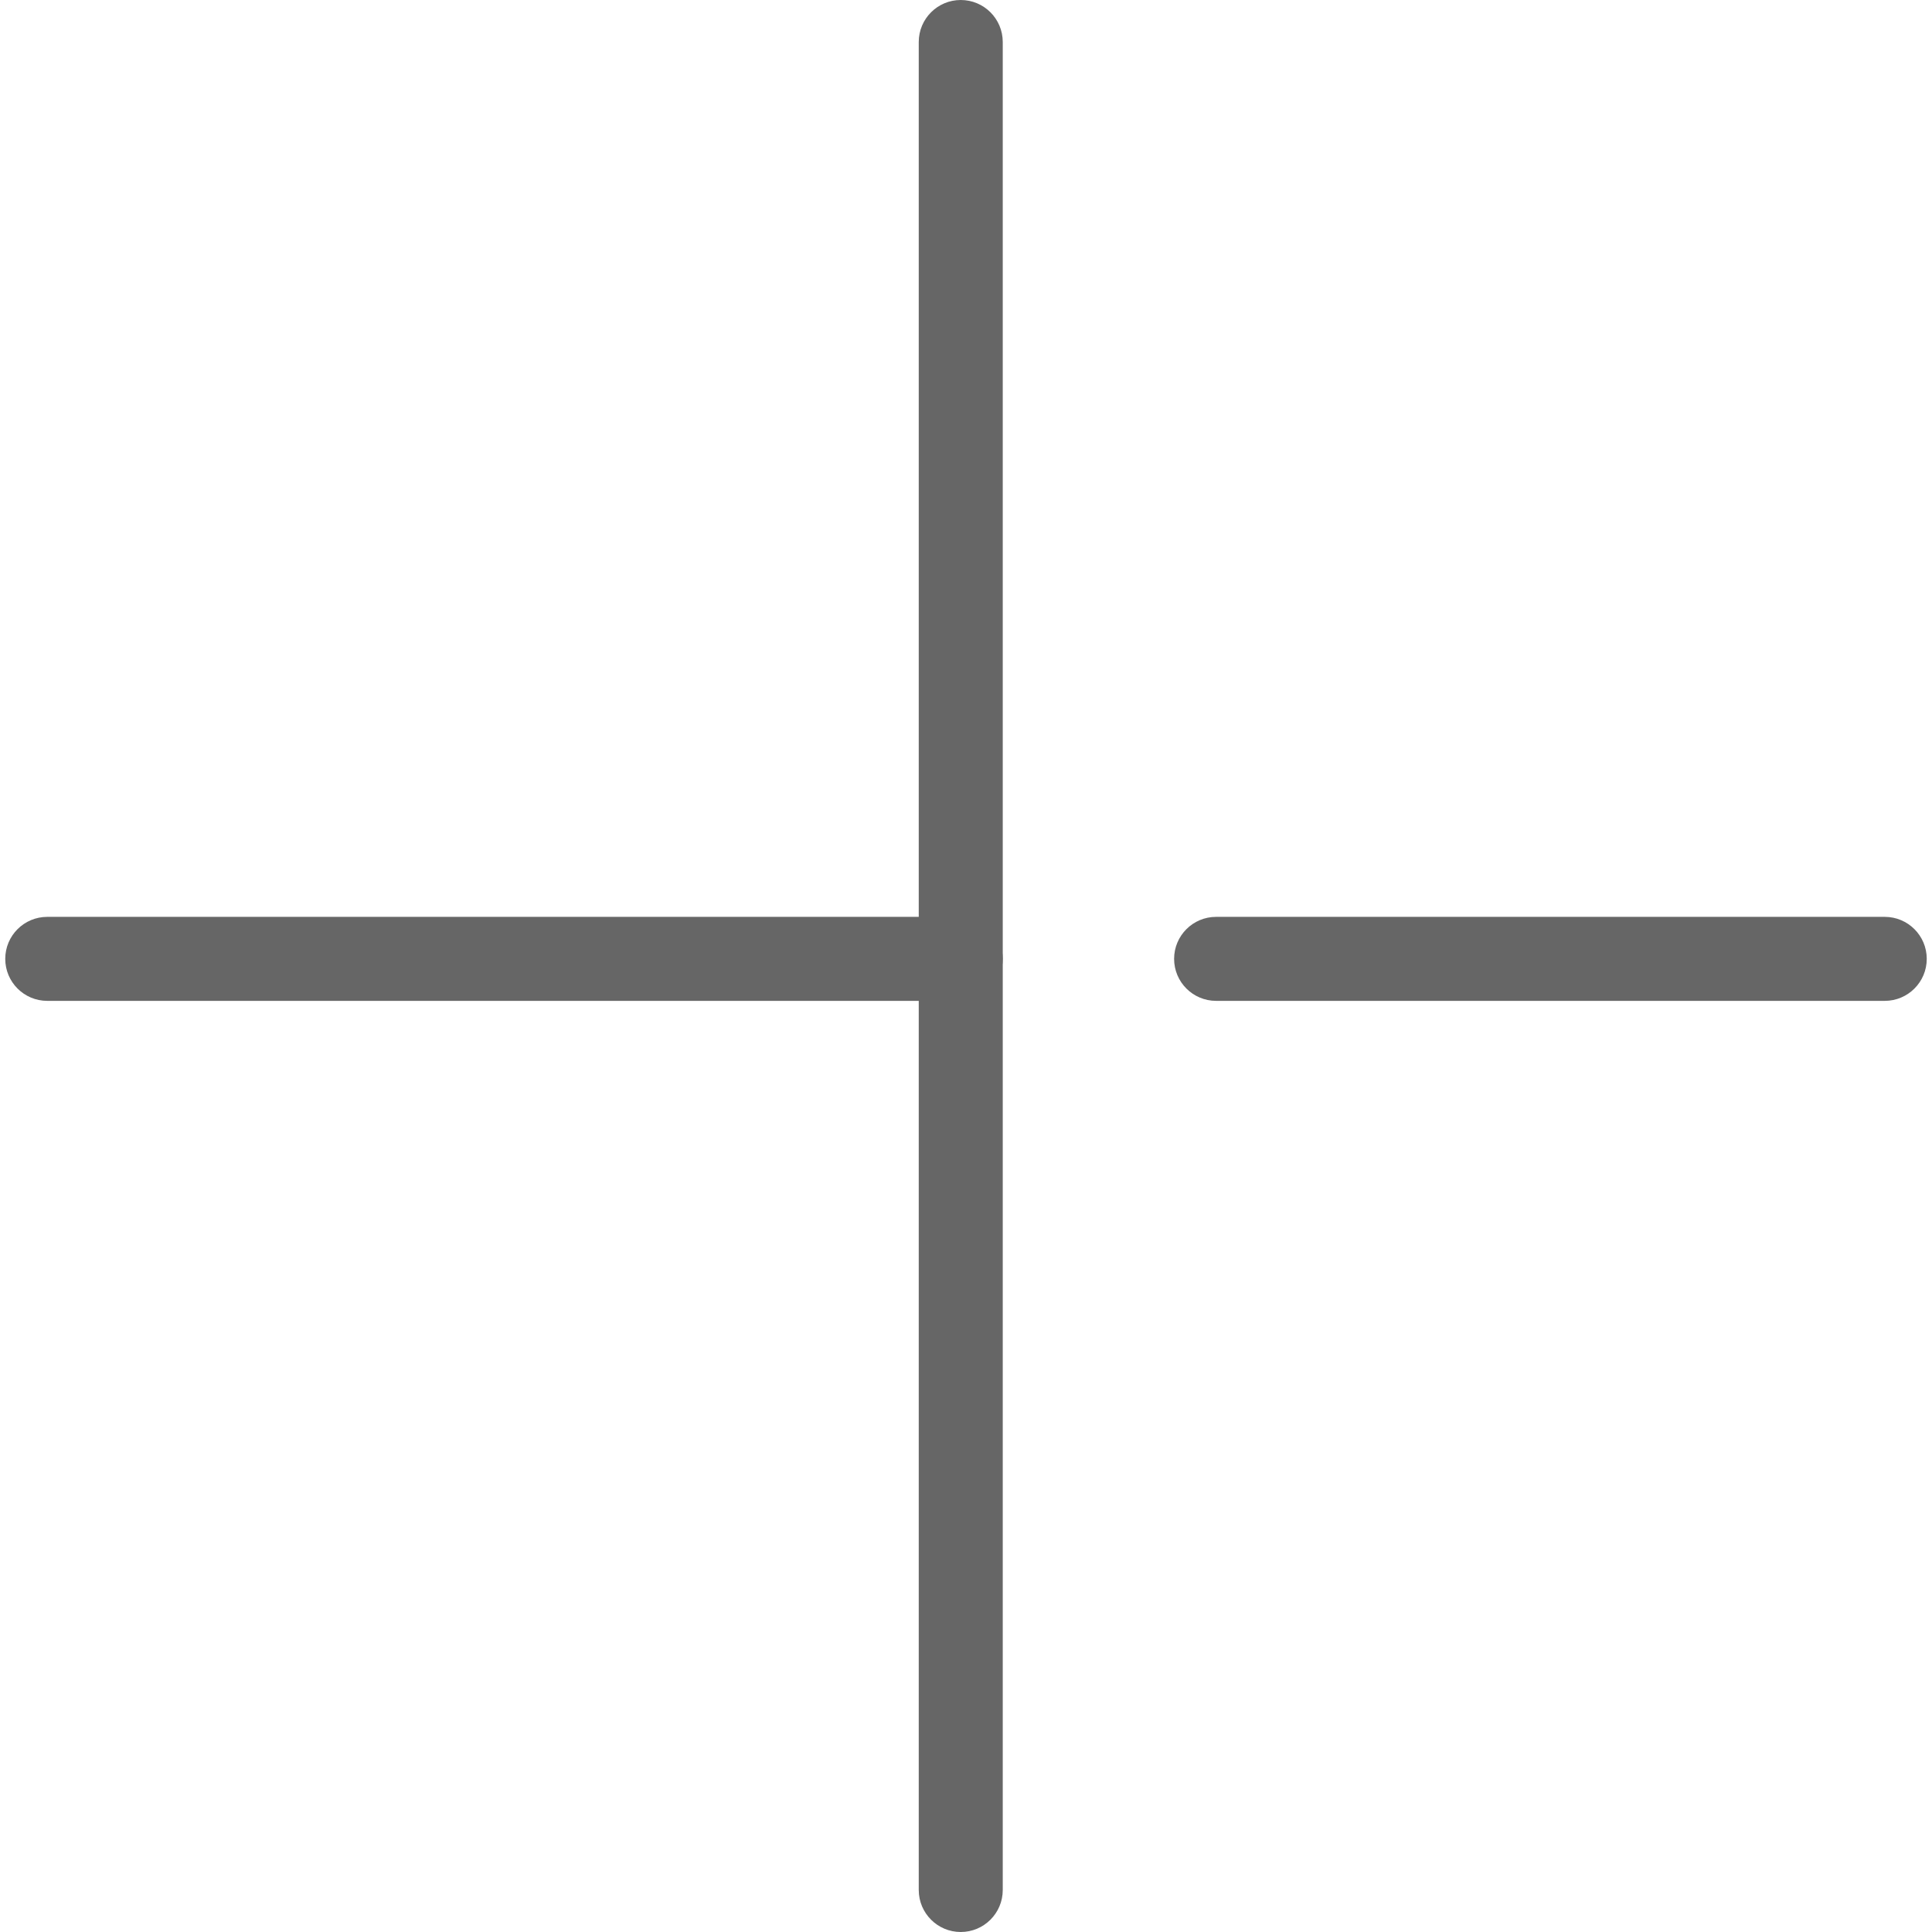
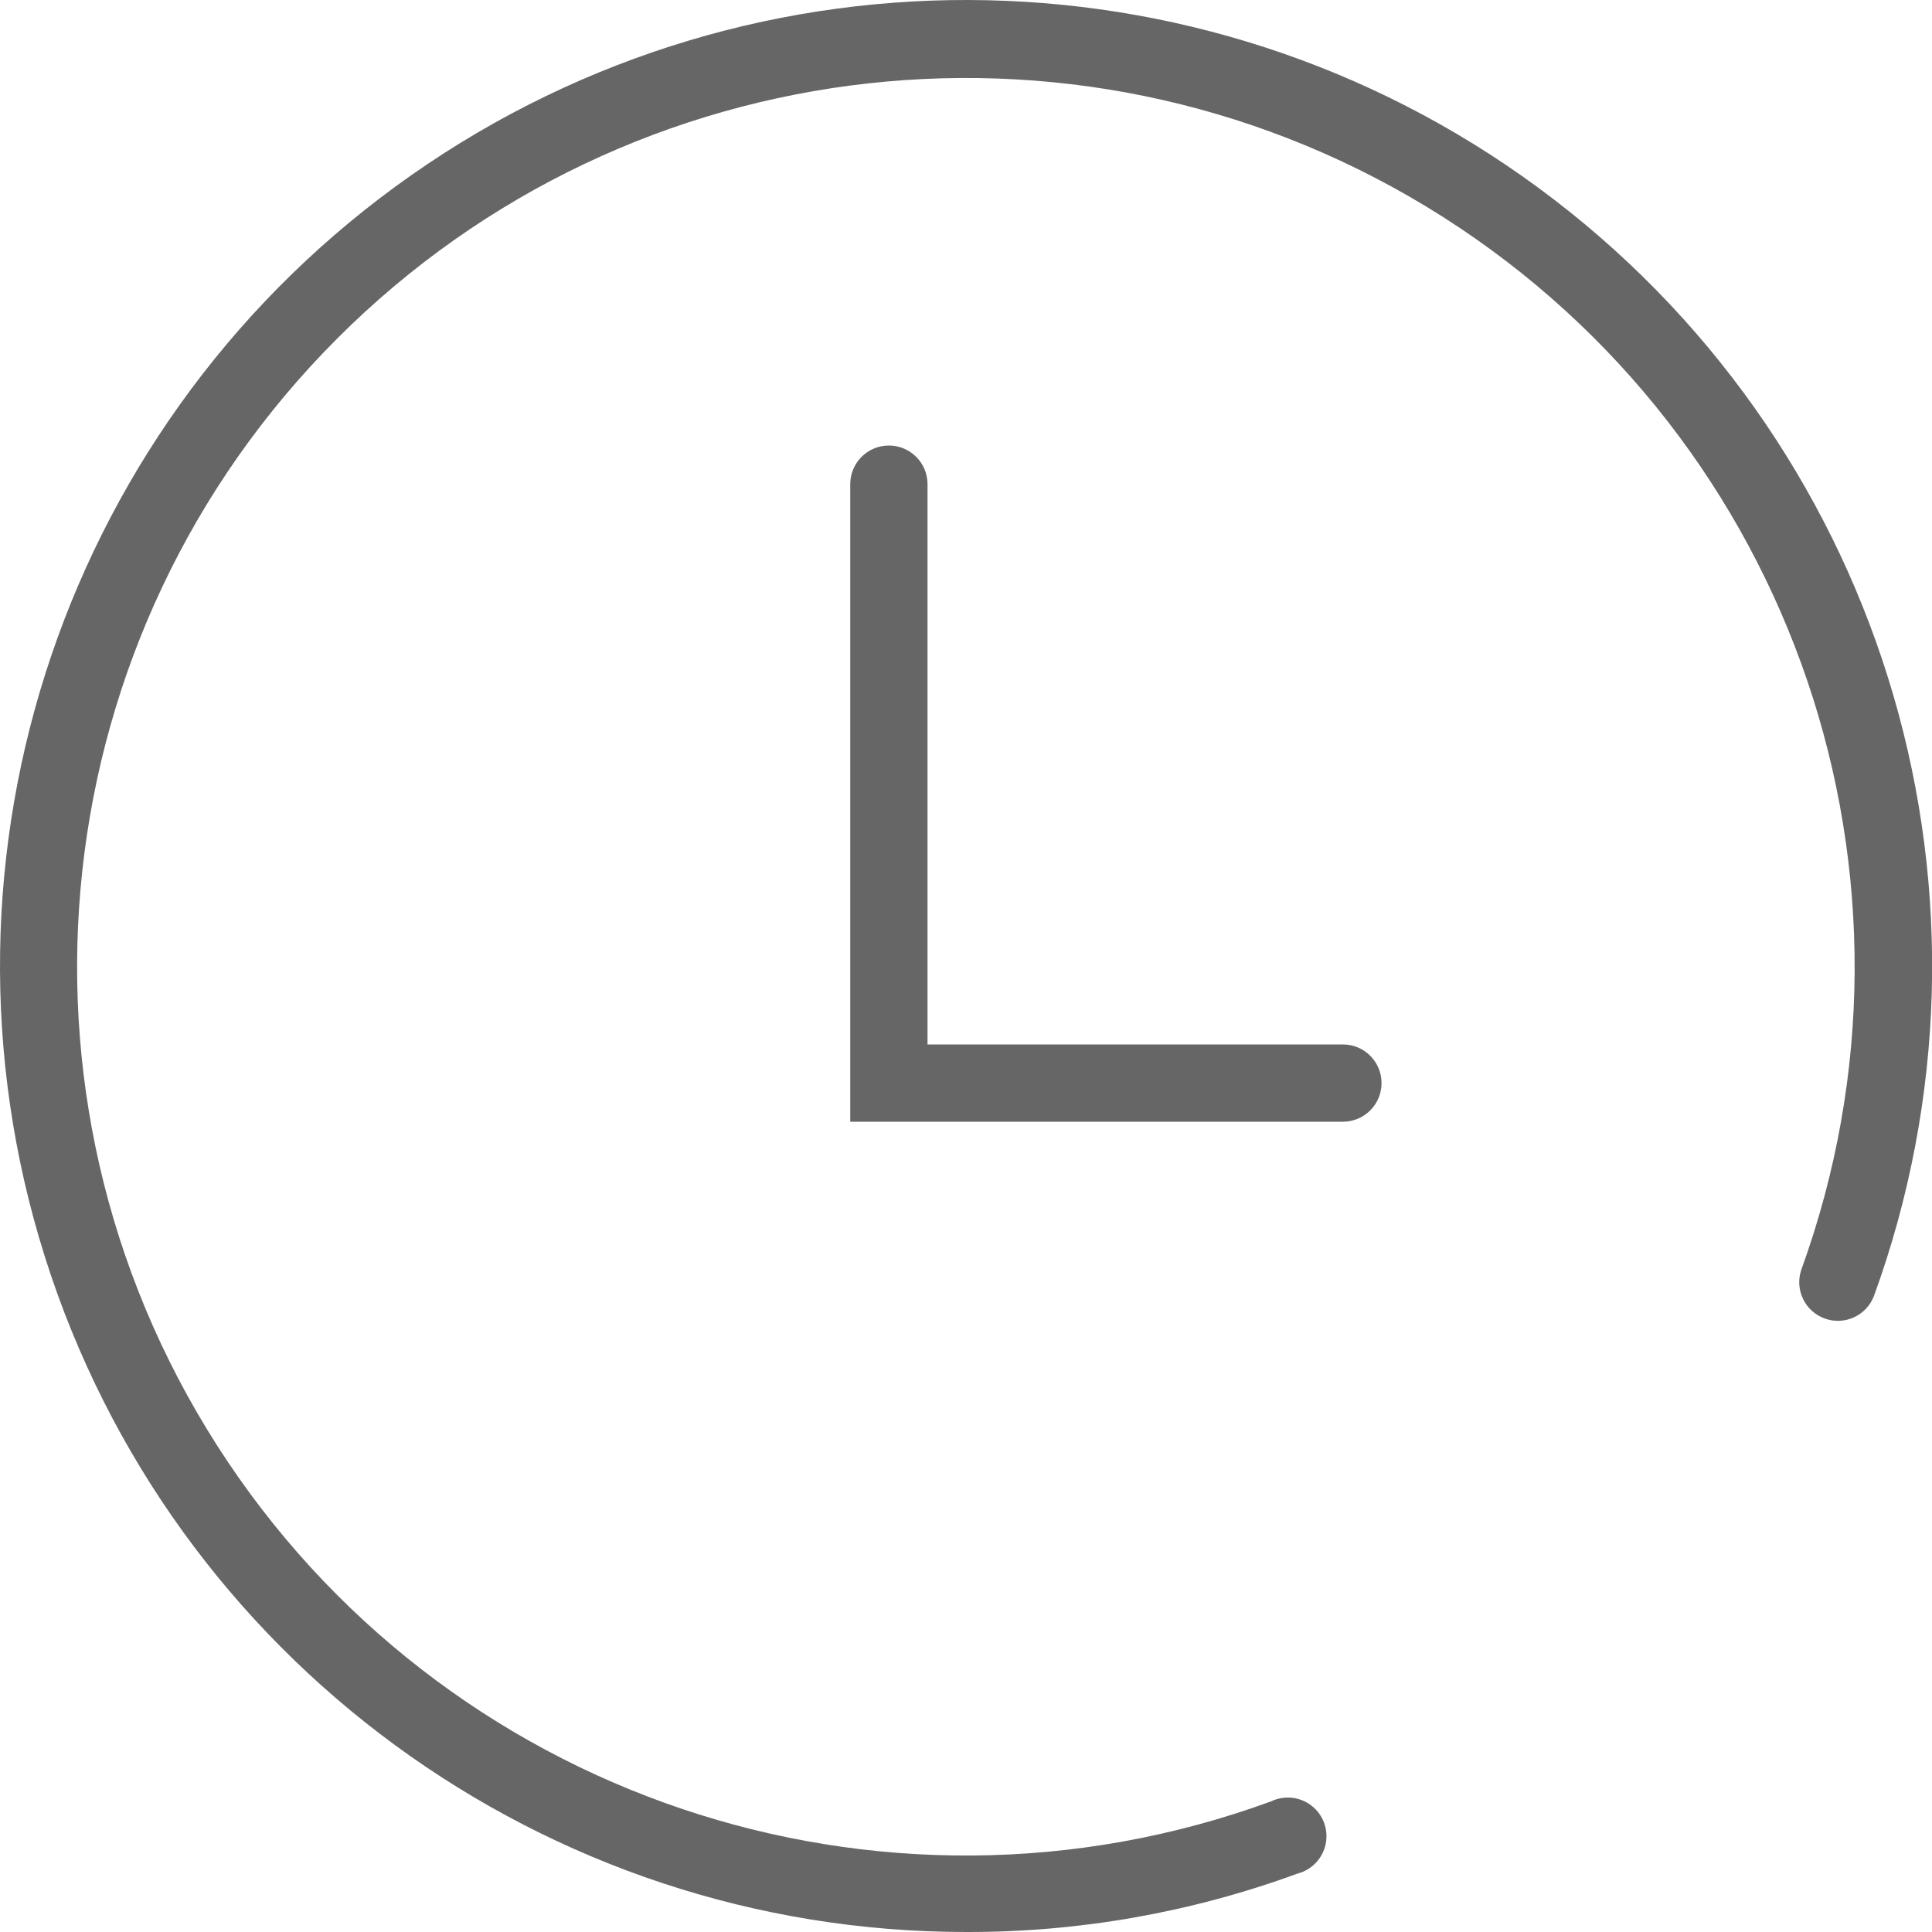
<svg xmlns="http://www.w3.org/2000/svg" class="icon" width="200px" height="200.00px" viewBox="0 0 1024 1024" version="1.1">
-   <path d="M998.957 530.477H644.563a22.261 22.261 0 0 1 0-44.522h354.393a22.261 22.261 0 1 1 0 44.522zM509.217 530.477H25.043a22.261 22.261 0 0 1 0-44.522h484.174a22.261 22.261 0 1 1 0 44.522z" fill="#666666" />
-   <path d="M509.217 1024a22.261 22.261 0 0 1-22.261-22.261V22.261a22.261 22.261 0 0 1 44.522 0v979.478a22.261 22.261 0 0 1-22.261 22.261z" fill="#666666" />
+   <path d="M512.087 1023.999a511.999 511.999 0 1 1 481.074-336.895 20.48 20.48 0 0 1-38.502-13.926 471.039 471.039 0 1 0-280.985 281.599 20.48 20.48 0 1 1 13.926 38.298A506.469 506.469 0 0 1 512.087 1023.999z" fill="#666666" />
+   <path d="M711.767 594.534H450.647v-337.919a20.48 20.48 0 0 1 40.96 0v296.959h220.16a20.48 20.48 0 0 1 0 40.96z" fill="#666666" />
</svg>
